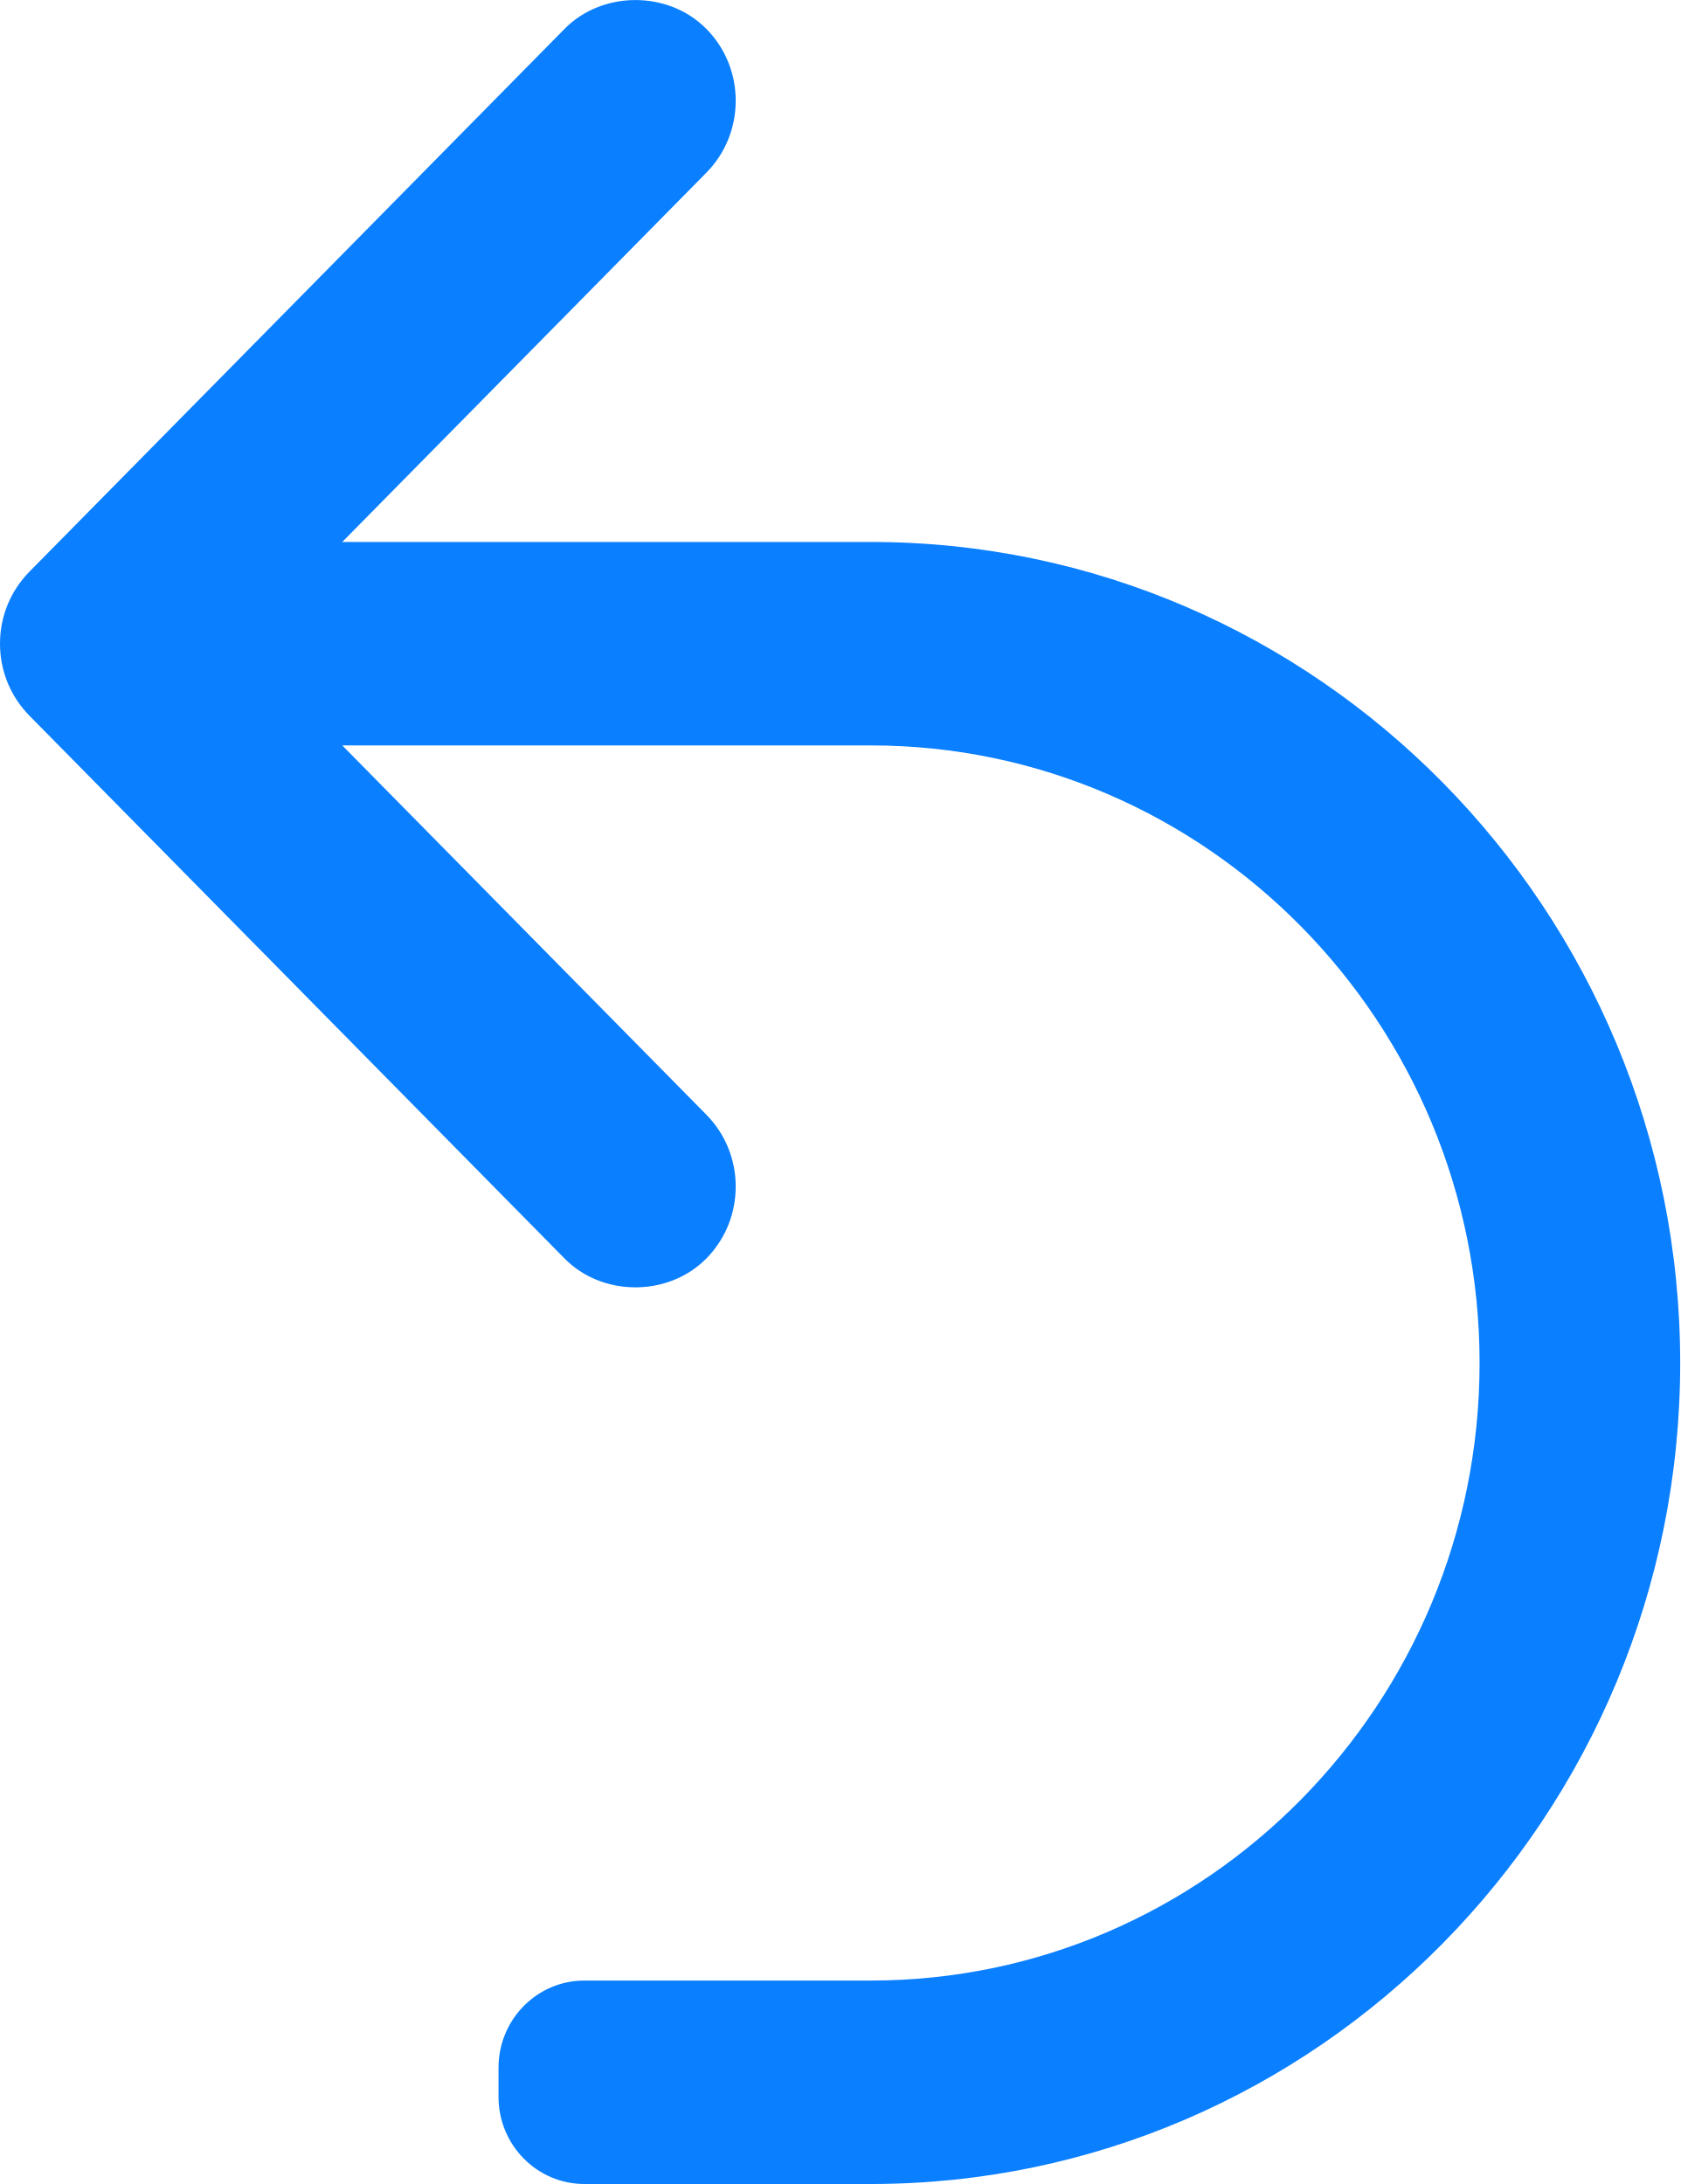
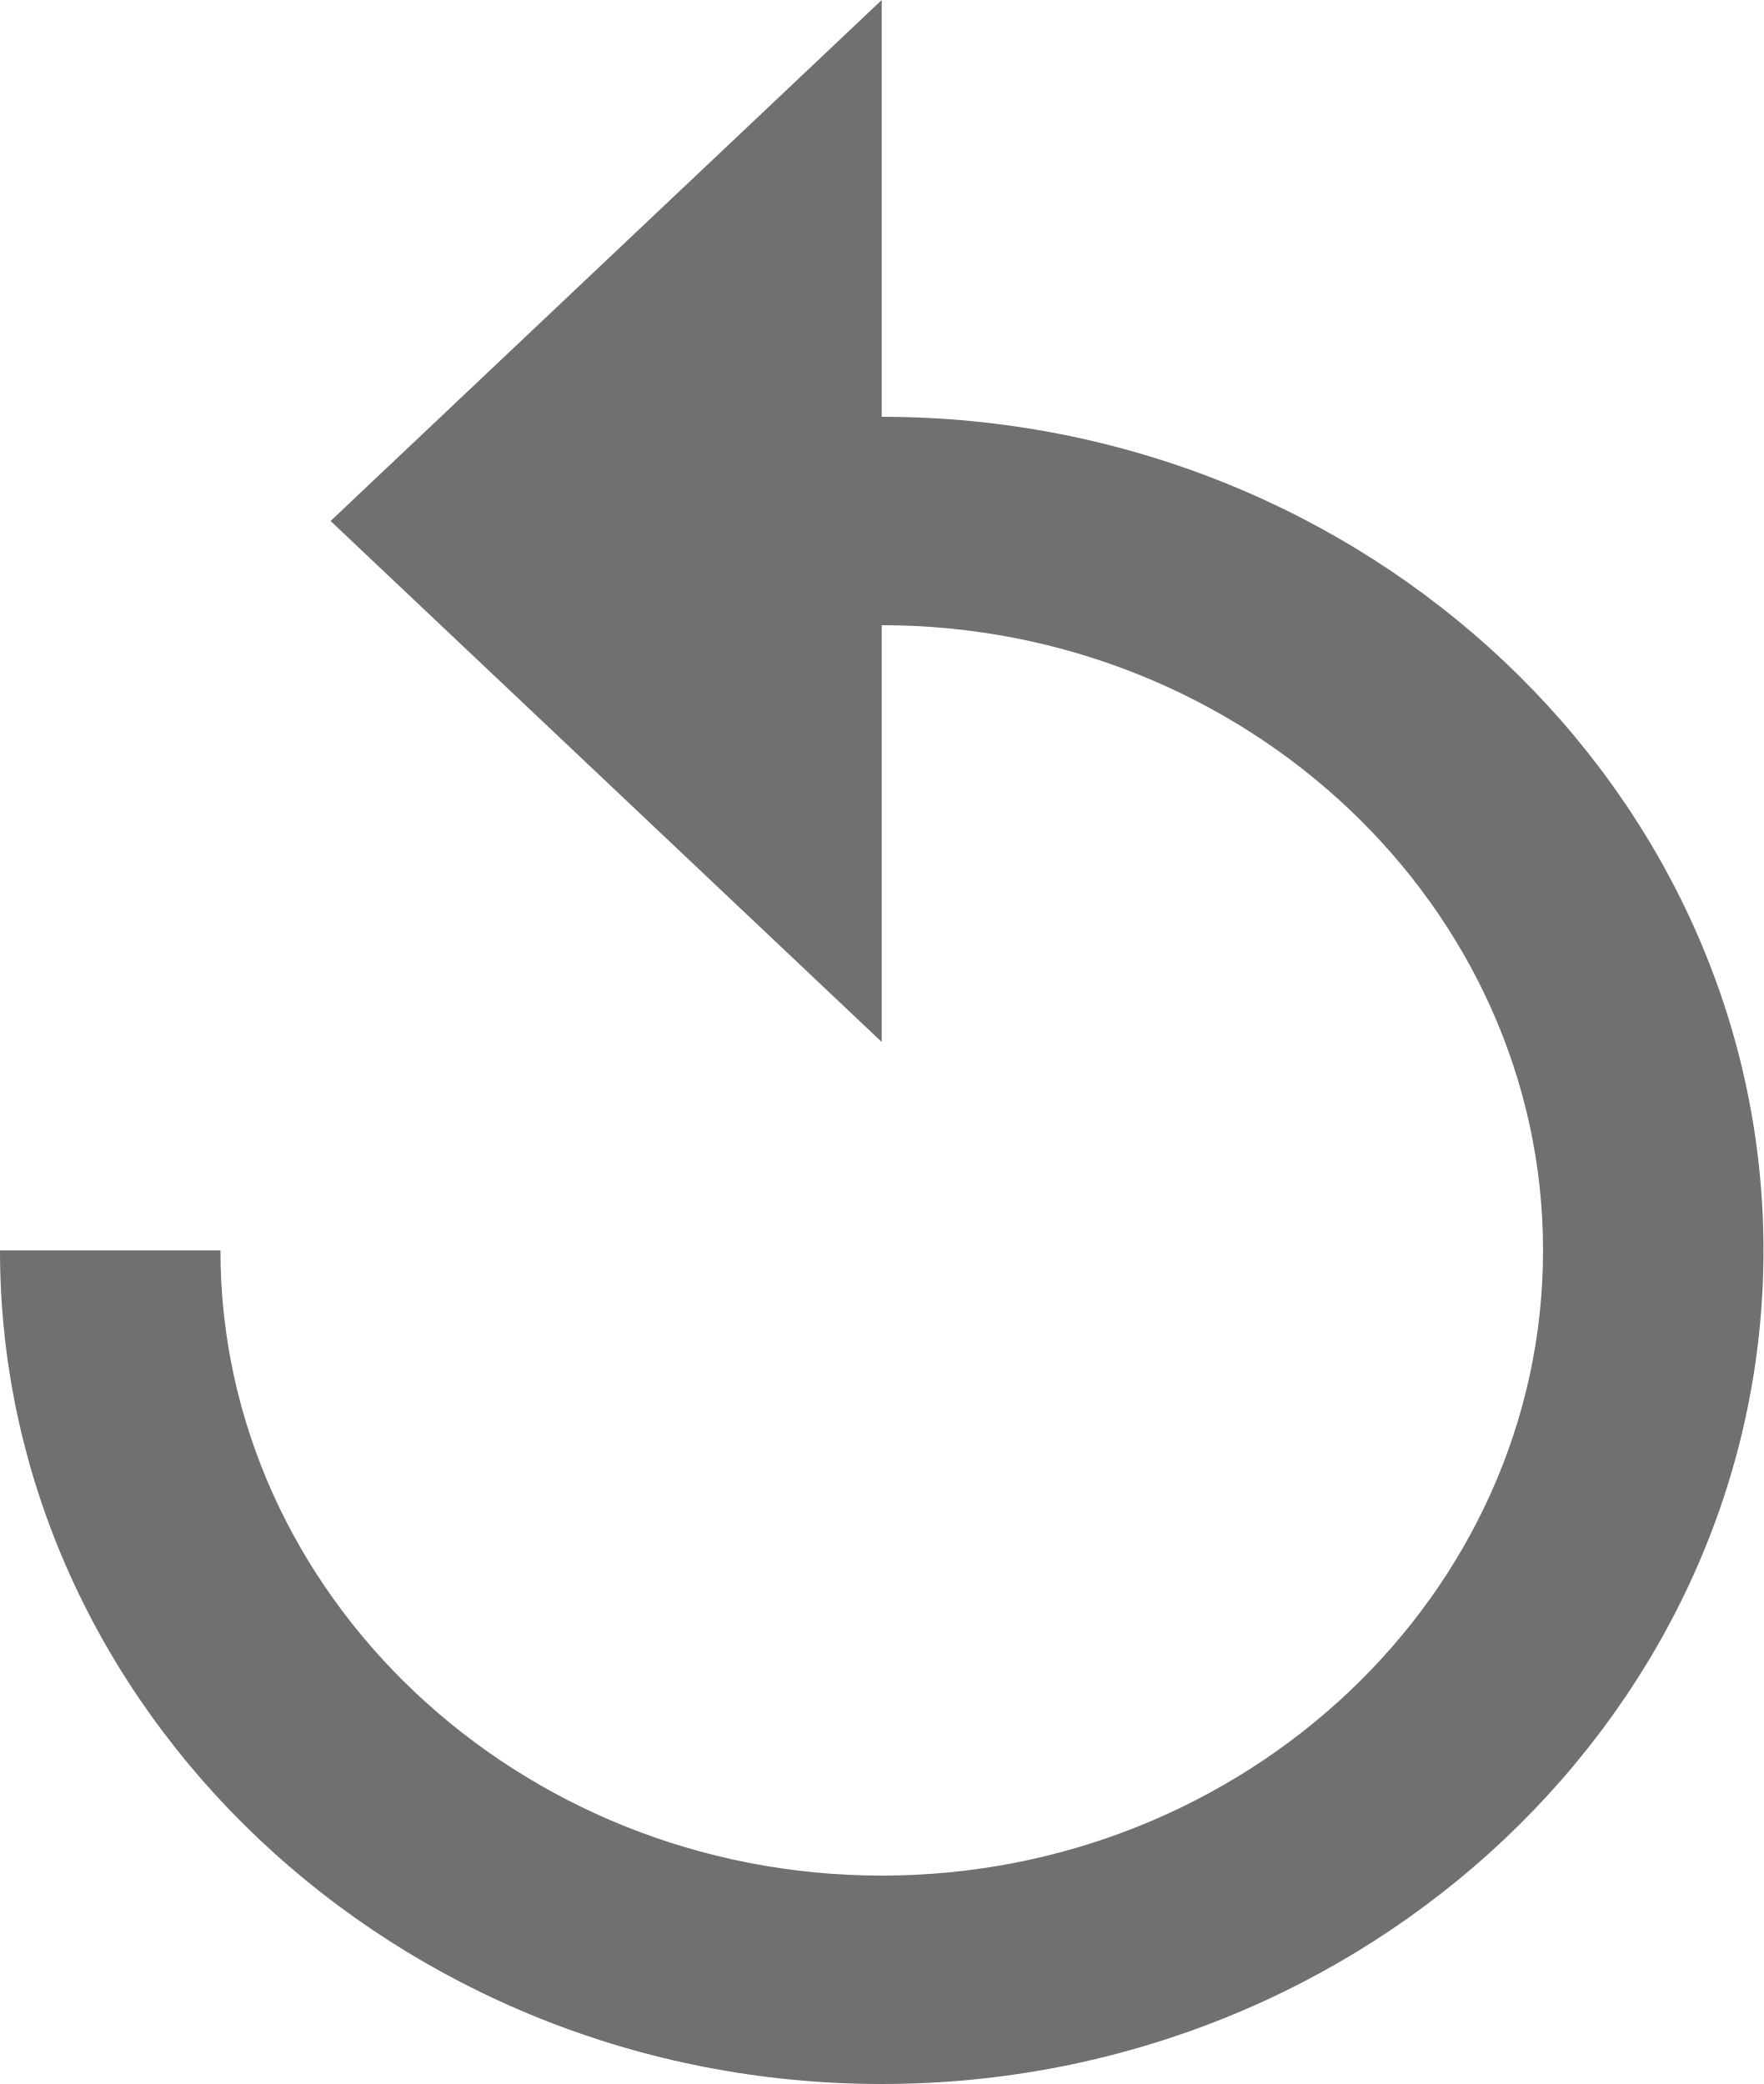
- <svg xmlns="http://www.w3.org/2000/svg" width="10px" height="13px" viewBox="0 0 10 13" version="1.1">
+ <svg xmlns="http://www.w3.org/2000/svg" width="11px" height="13px" viewBox="0 0 11 13" version="1.1">
  <g id="Mocks" stroke="none" stroke-width="1" fill="none" fill-rule="evenodd">
-     <g id="Flow-2-Copy-6" transform="translate(-964, -253)" fill="#0A7FFF" fill-rule="nonzero">
-       <g id="undo-arrow" transform="translate(958, 249)">
-         <path d="M16,12.113 C16,14.808 13.839,17 11.183,17 L9.478,17 C9.196,17 8.967,16.768 8.967,16.481 L8.967,16.308 C8.967,16.021 9.196,15.789 9.478,15.789 L11.183,15.789 C13.181,15.789 14.806,14.14 14.806,12.113 C14.806,10.086 13.181,8.437 11.183,8.437 L8.037,8.437 L10.204,10.635 C10.437,10.871 10.437,11.255 10.204,11.491 C9.978,11.72 9.585,11.72 9.36,11.491 L6.175,8.26 C6.062,8.145 6,7.993 6,7.831 C6,7.67 6.062,7.518 6.175,7.403 L9.36,4.172 C9.585,3.943 9.979,3.943 10.204,4.172 C10.437,4.407 10.437,4.792 10.204,5.028 L8.037,7.226 L11.183,7.226 C13.839,7.226 16,9.418 16,12.113 Z" id="Path" />
-       </g>
+     <g id="Flow-2-Copy-6" transform="translate(-964, -253)" fill="#707070">
+       <path d="M964,260.8 C964,263.66 966.475,266 969.5,266 C972.525,266 975,263.66 975,260.8 L973.625,260.8 C973.625,262.945 971.769,264.7 969.5,264.7 C967.231,264.7 965.375,262.945 965.375,260.8 C965.375,258.655 967.231,256.9 969.5,256.9 L969.5,259.5 L972.938,256.25 L969.5,253 L969.5,255.6 C966.475,255.6 964,257.94 964,260.8" id="Fill-1" transform="translate(969.5, 259.5) scale(-1, 1) translate(-969.5, -259.5) " />
    </g>
  </g>
</svg>
